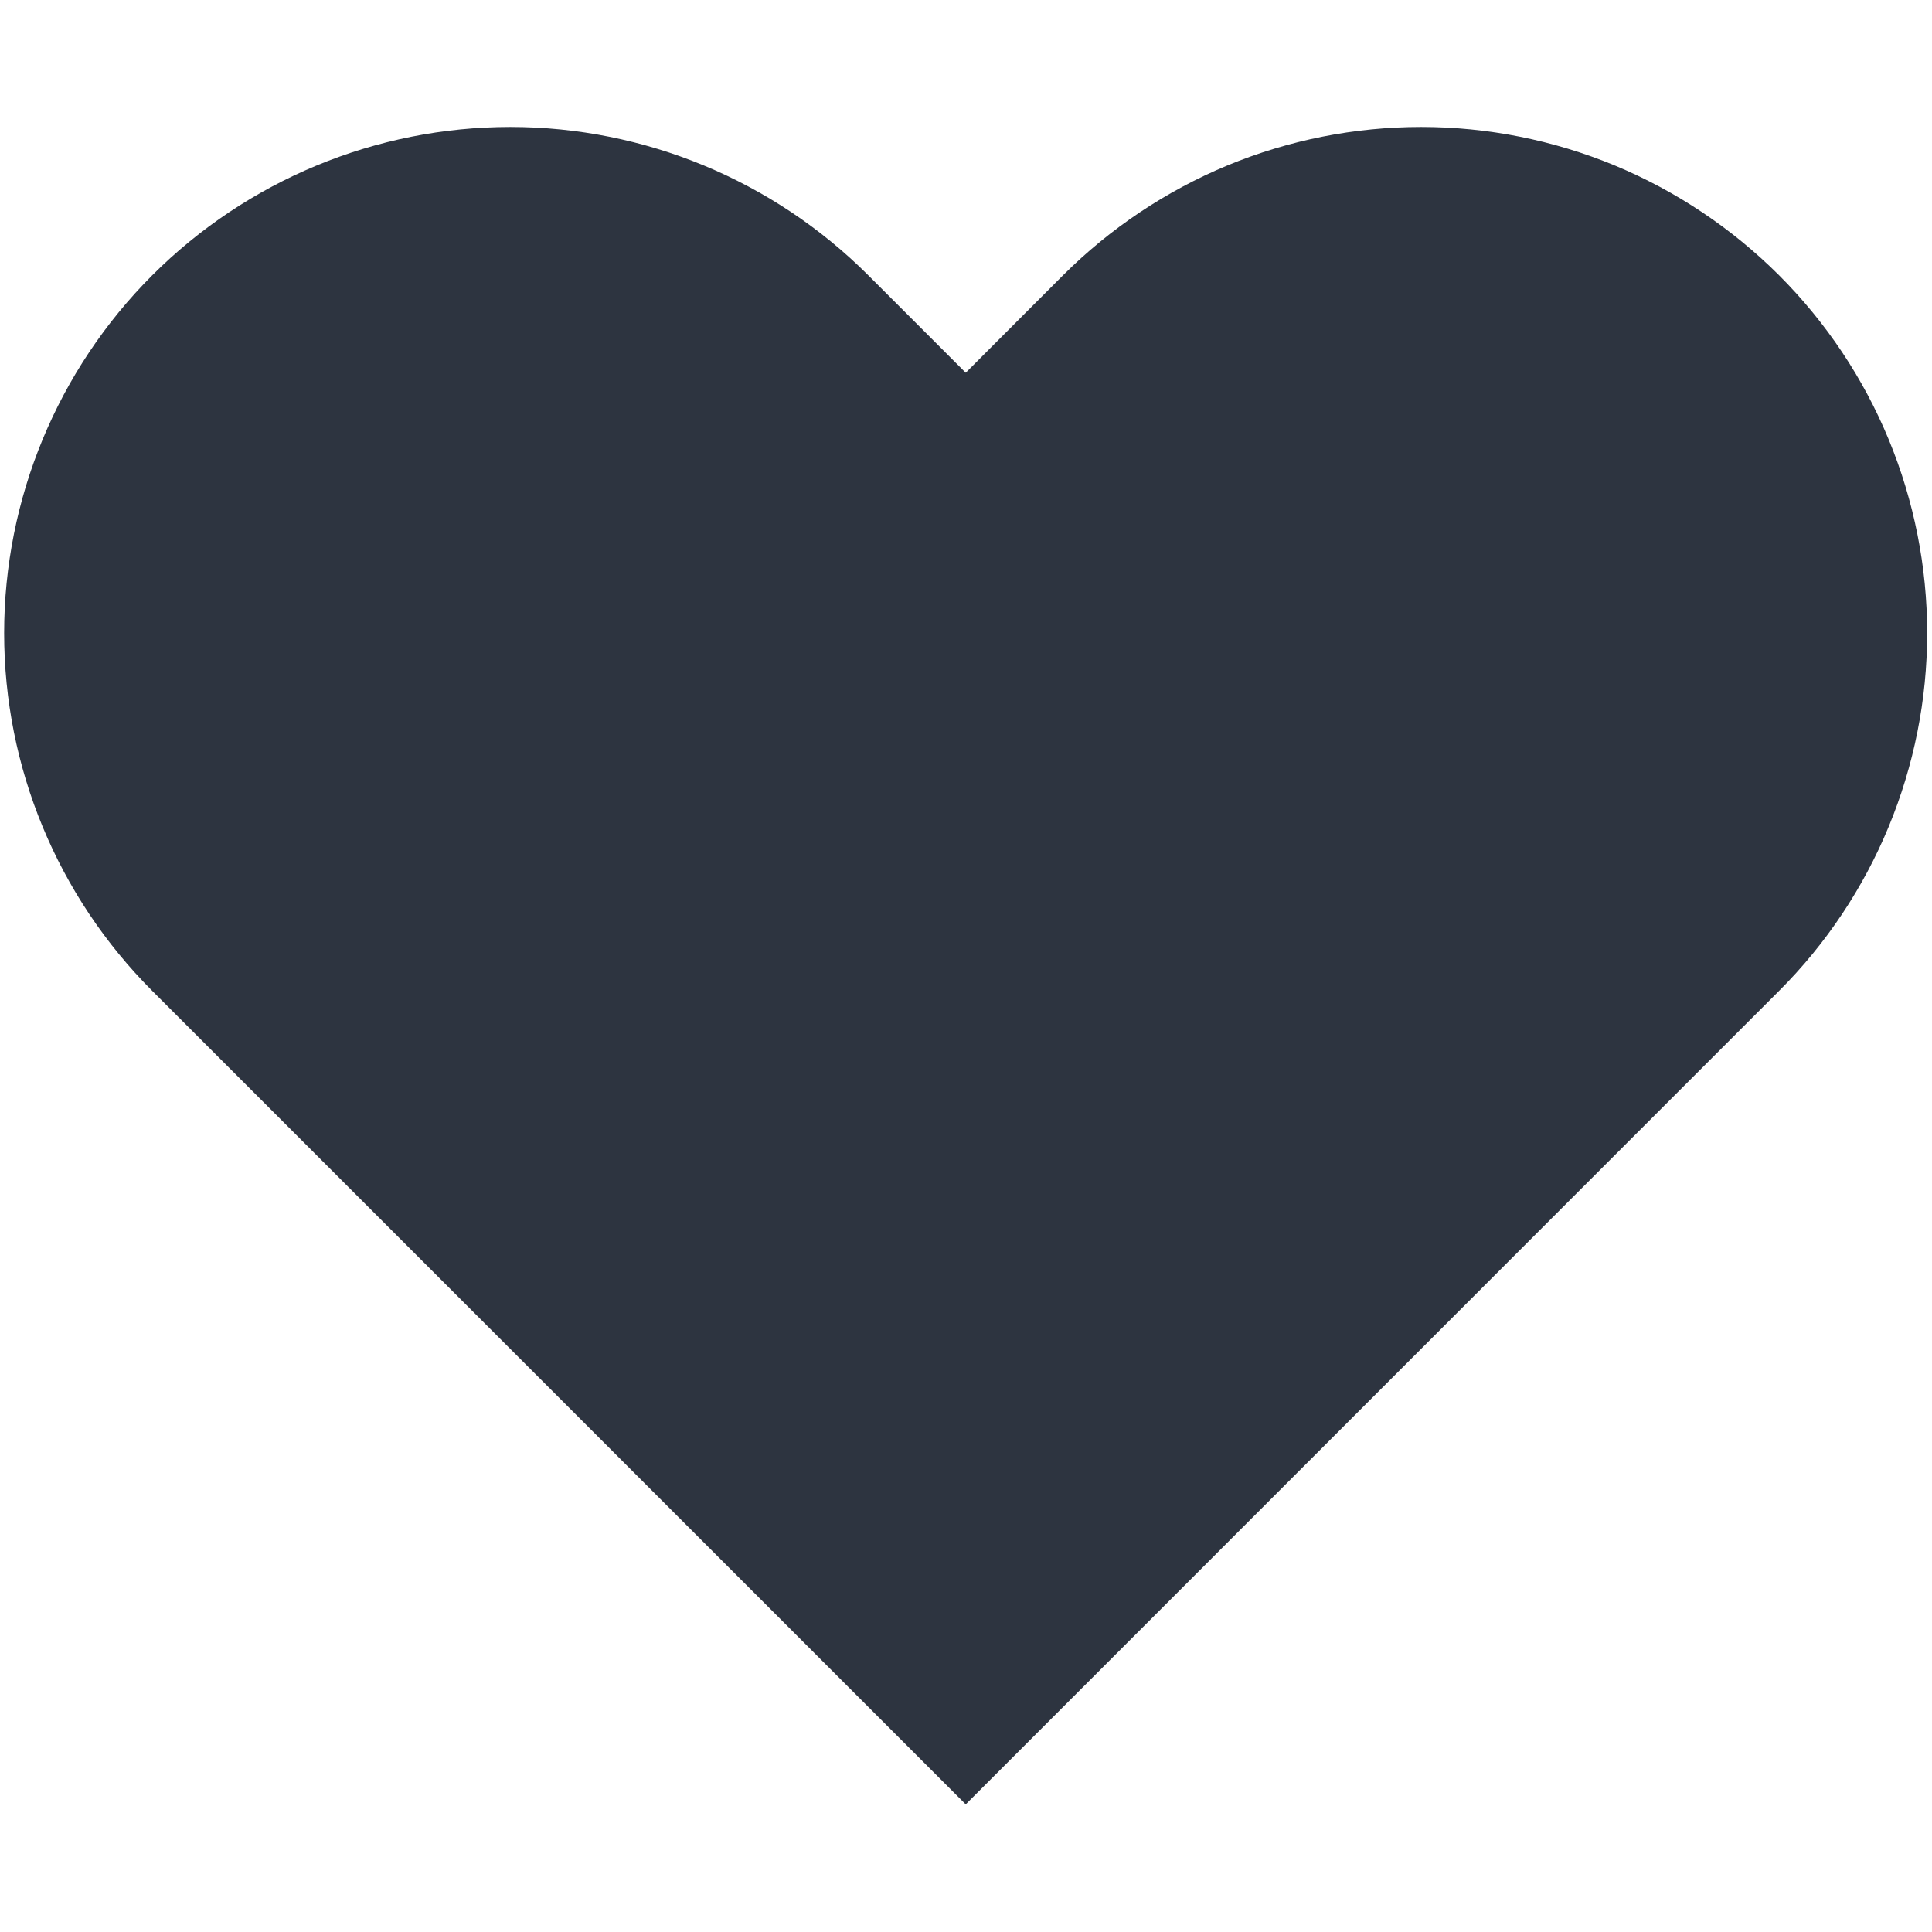
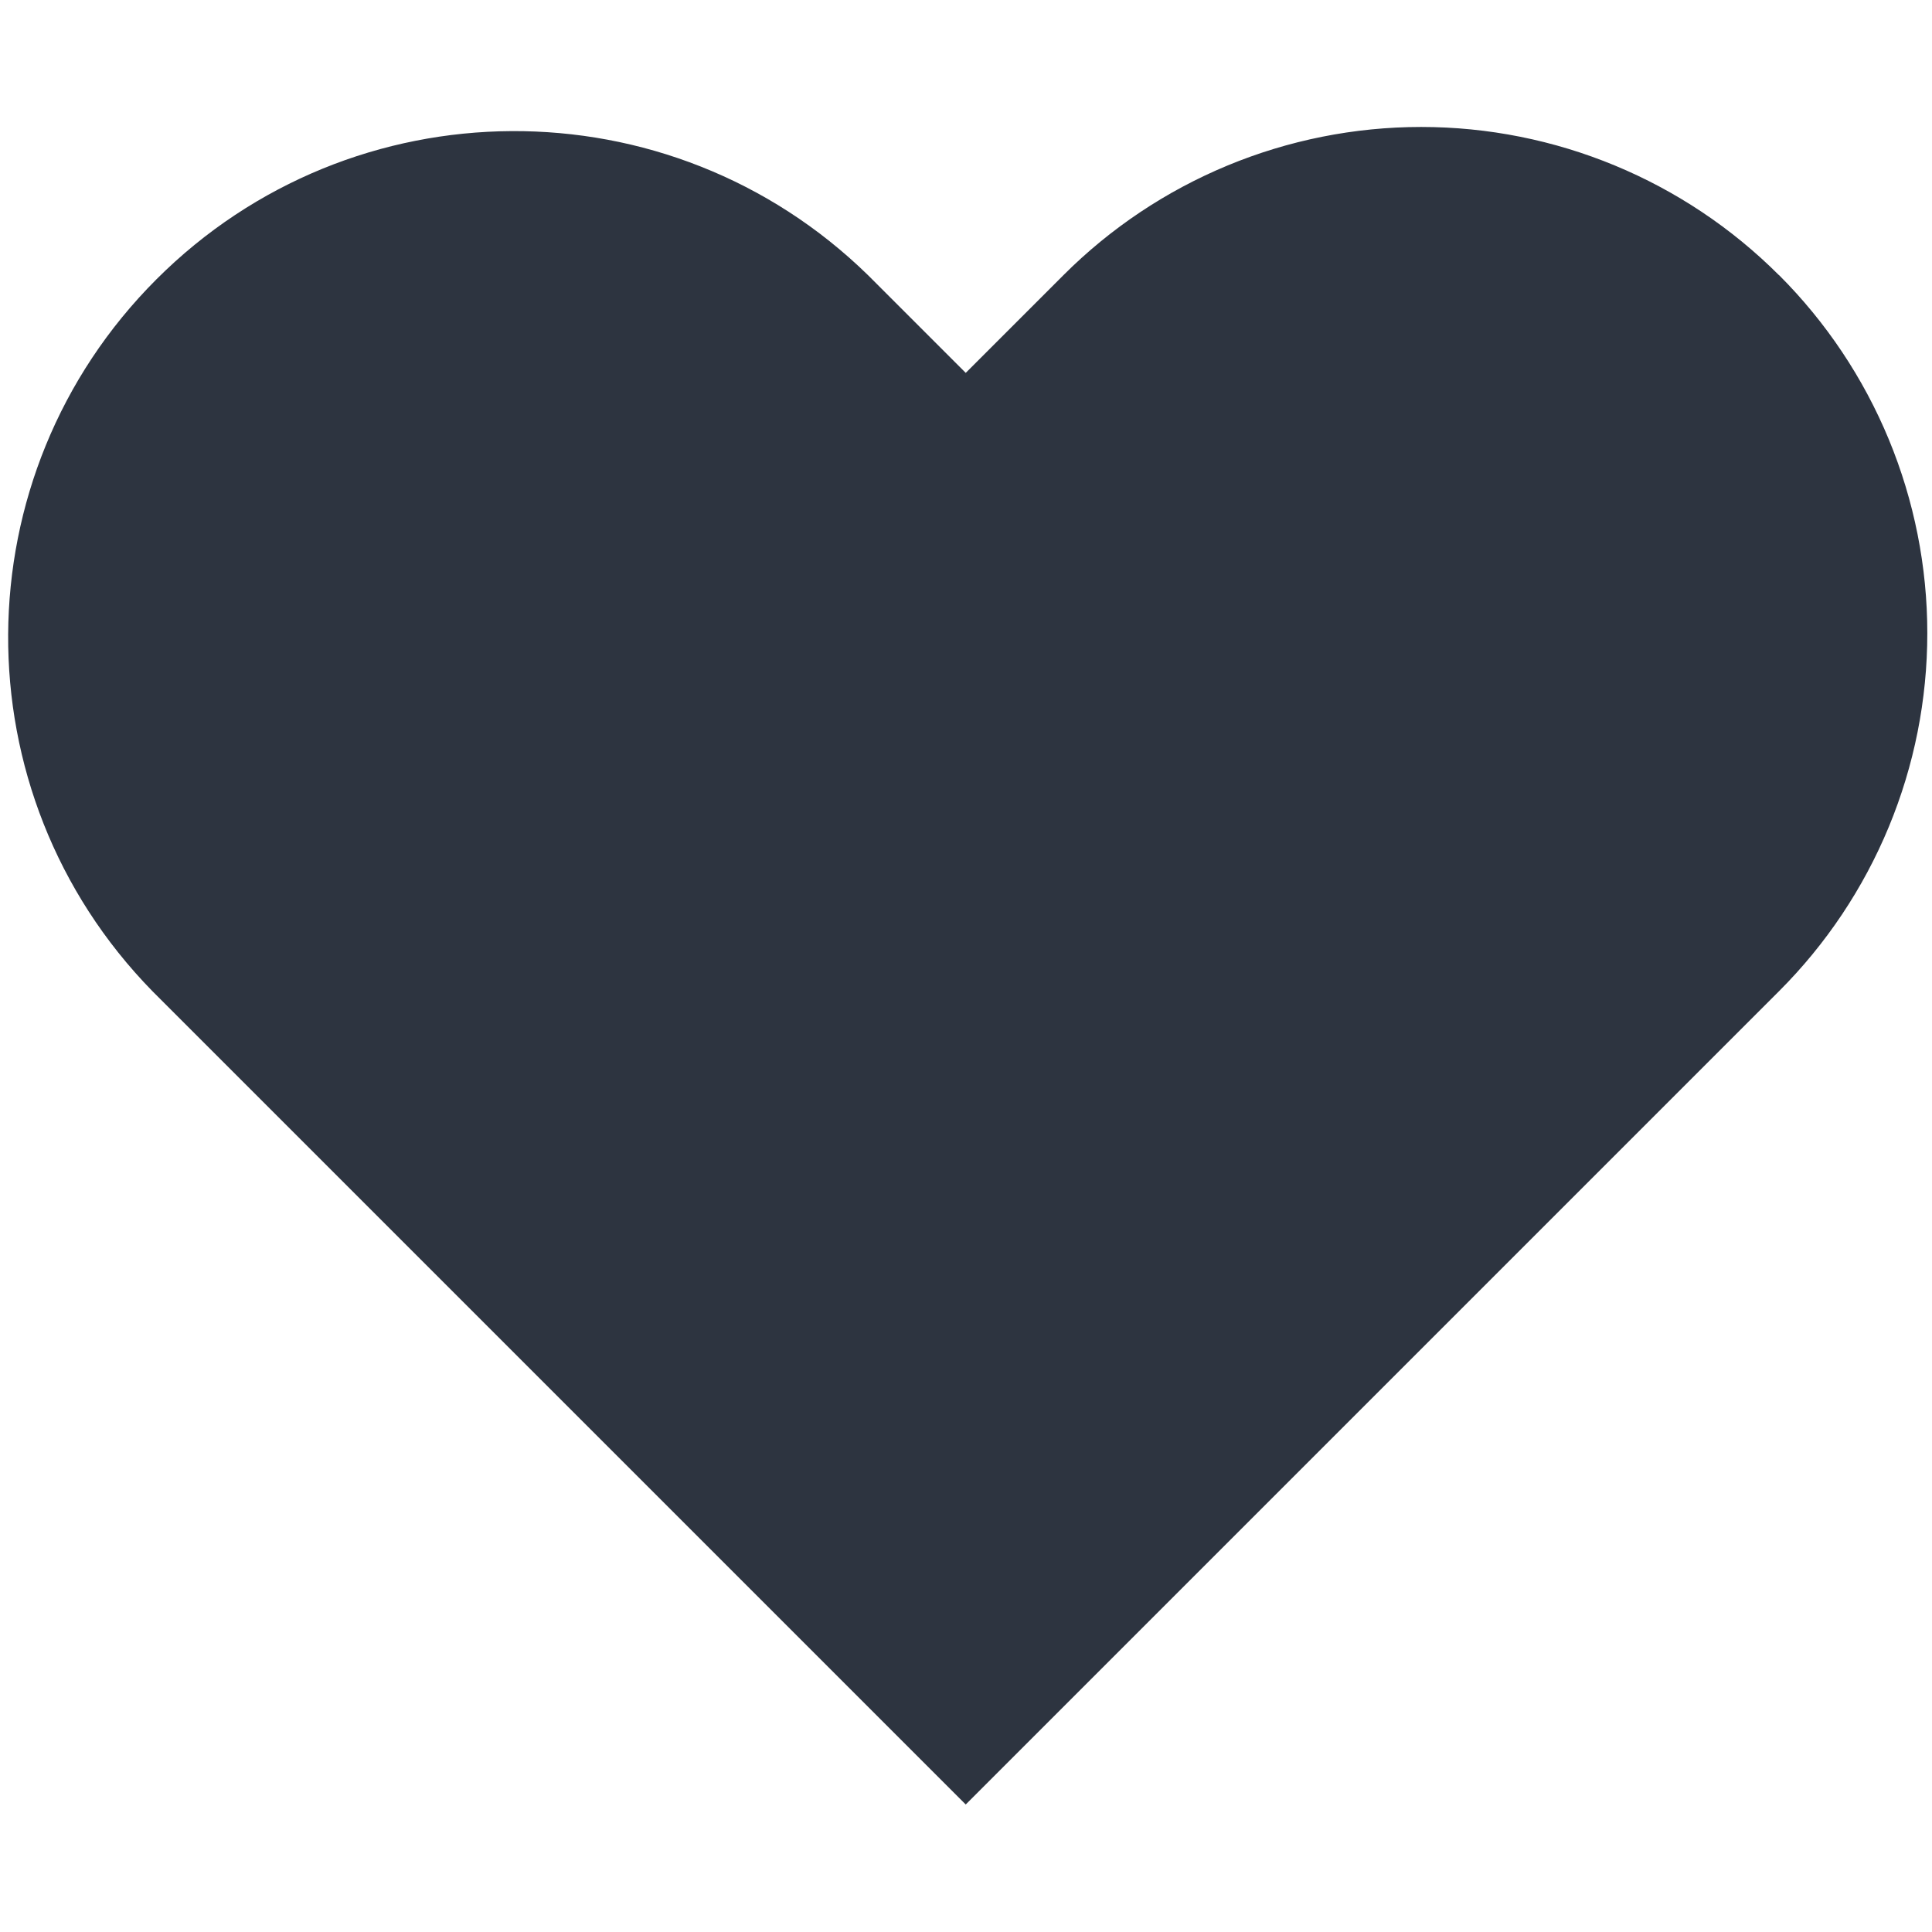
- <svg xmlns="http://www.w3.org/2000/svg" width="14" height="14" viewBox="0 0 14 14" fill="none">
-   <path d="M12.891 1.994C12.55 1.654 12.146 1.384 11.701 1.199C11.256 1.015 10.779 0.92 10.298 0.92C9.816 0.92 9.339 1.015 8.894 1.199C8.449 1.384 8.045 1.654 7.704 1.994L6.998 2.701L6.291 1.994C5.603 1.307 4.67 0.92 3.698 0.92C2.725 0.92 1.792 1.307 1.104 1.994C0.416 2.682 0.03 3.615 0.03 4.588C0.03 5.56 0.416 6.493 1.104 7.181L1.811 7.888L6.998 13.075L12.184 7.888L12.891 7.181C13.232 6.841 13.502 6.436 13.686 5.991C13.87 5.546 13.965 5.069 13.965 4.588C13.965 4.106 13.87 3.629 13.686 3.184C13.502 2.739 13.232 2.335 12.891 1.994Z" fill="#2D3440" />
+ <svg xmlns="http://www.w3.org/2000/svg" width="14" height="14" fill="none">
+   <path d="M12.891 1.994A3.667 3.667 0 0 0 10.298.92a3.667 3.667 0 0 0-2.593 1.075l-.707.707-.707-.707a3.668 3.668 0 0 0-5.187 5.187l.707.707 5.187 5.187 5.187-5.187.707-.707a3.667 3.667 0 0 0 .795-1.19 3.668 3.668 0 0 0 .279-1.404c0-.482-.095-.959-.279-1.404a3.667 3.667 0 0 0-.795-1.19Z" fill="#2D3440" />
</svg>
